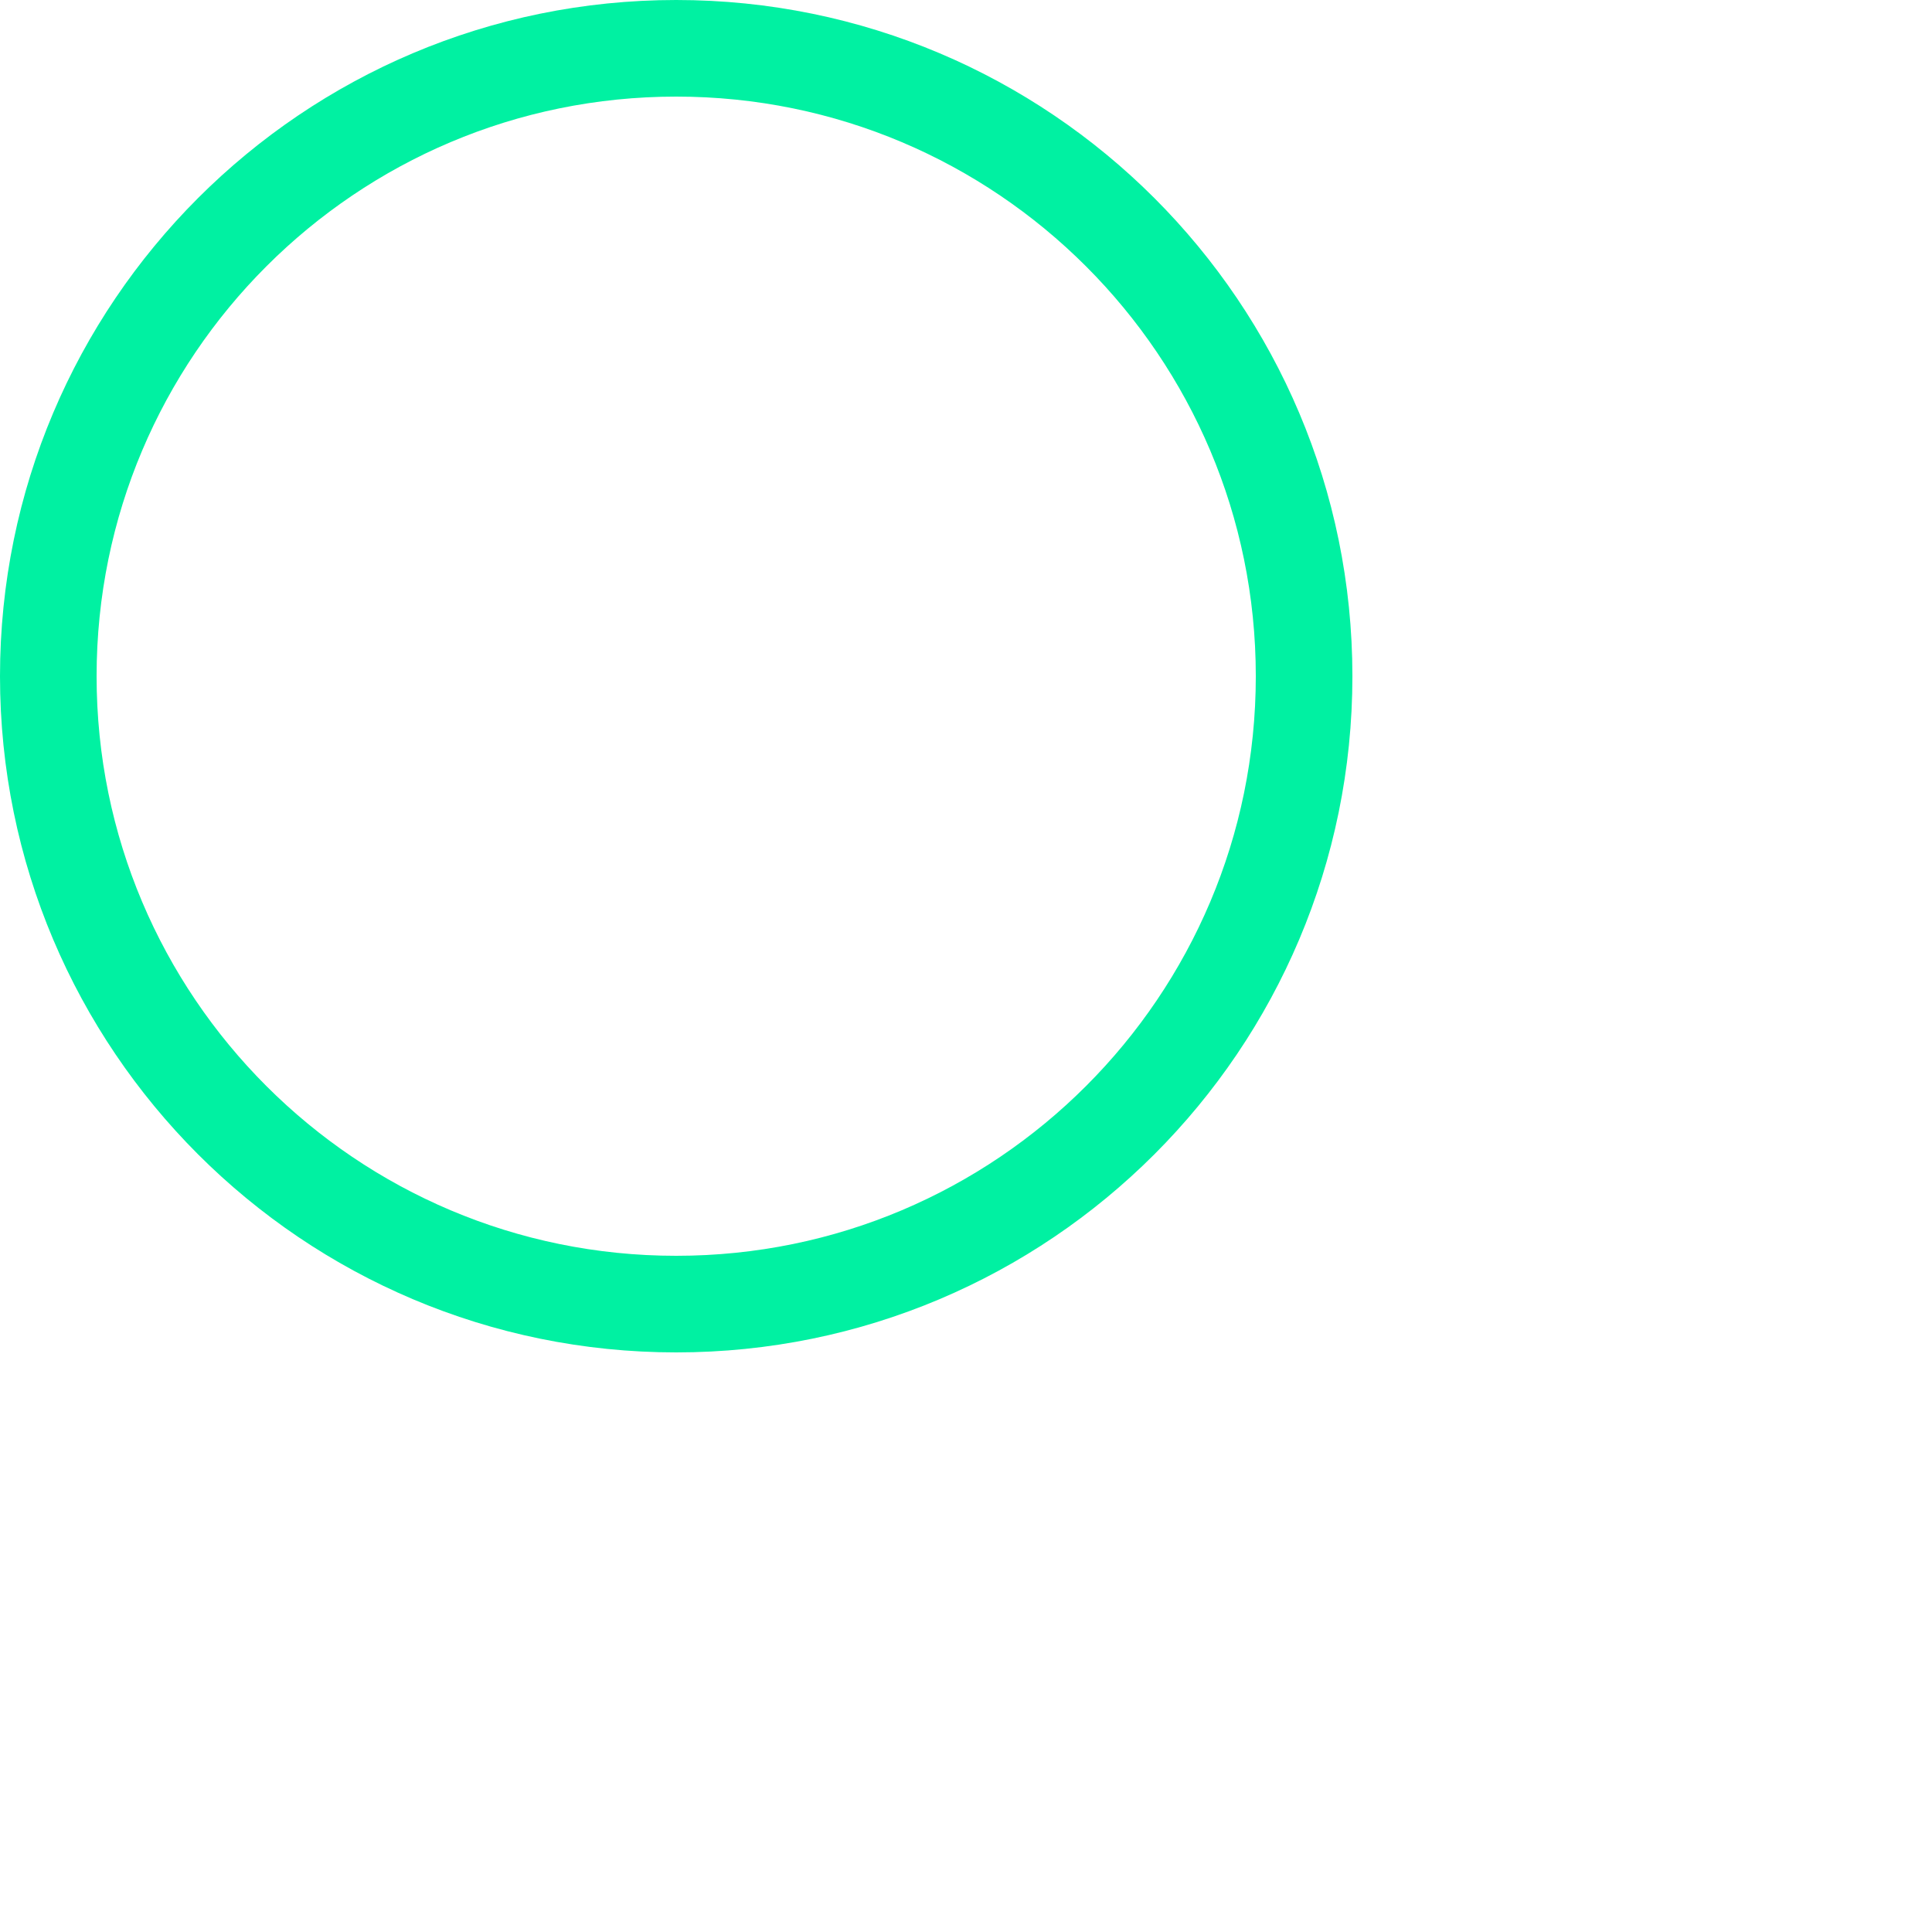
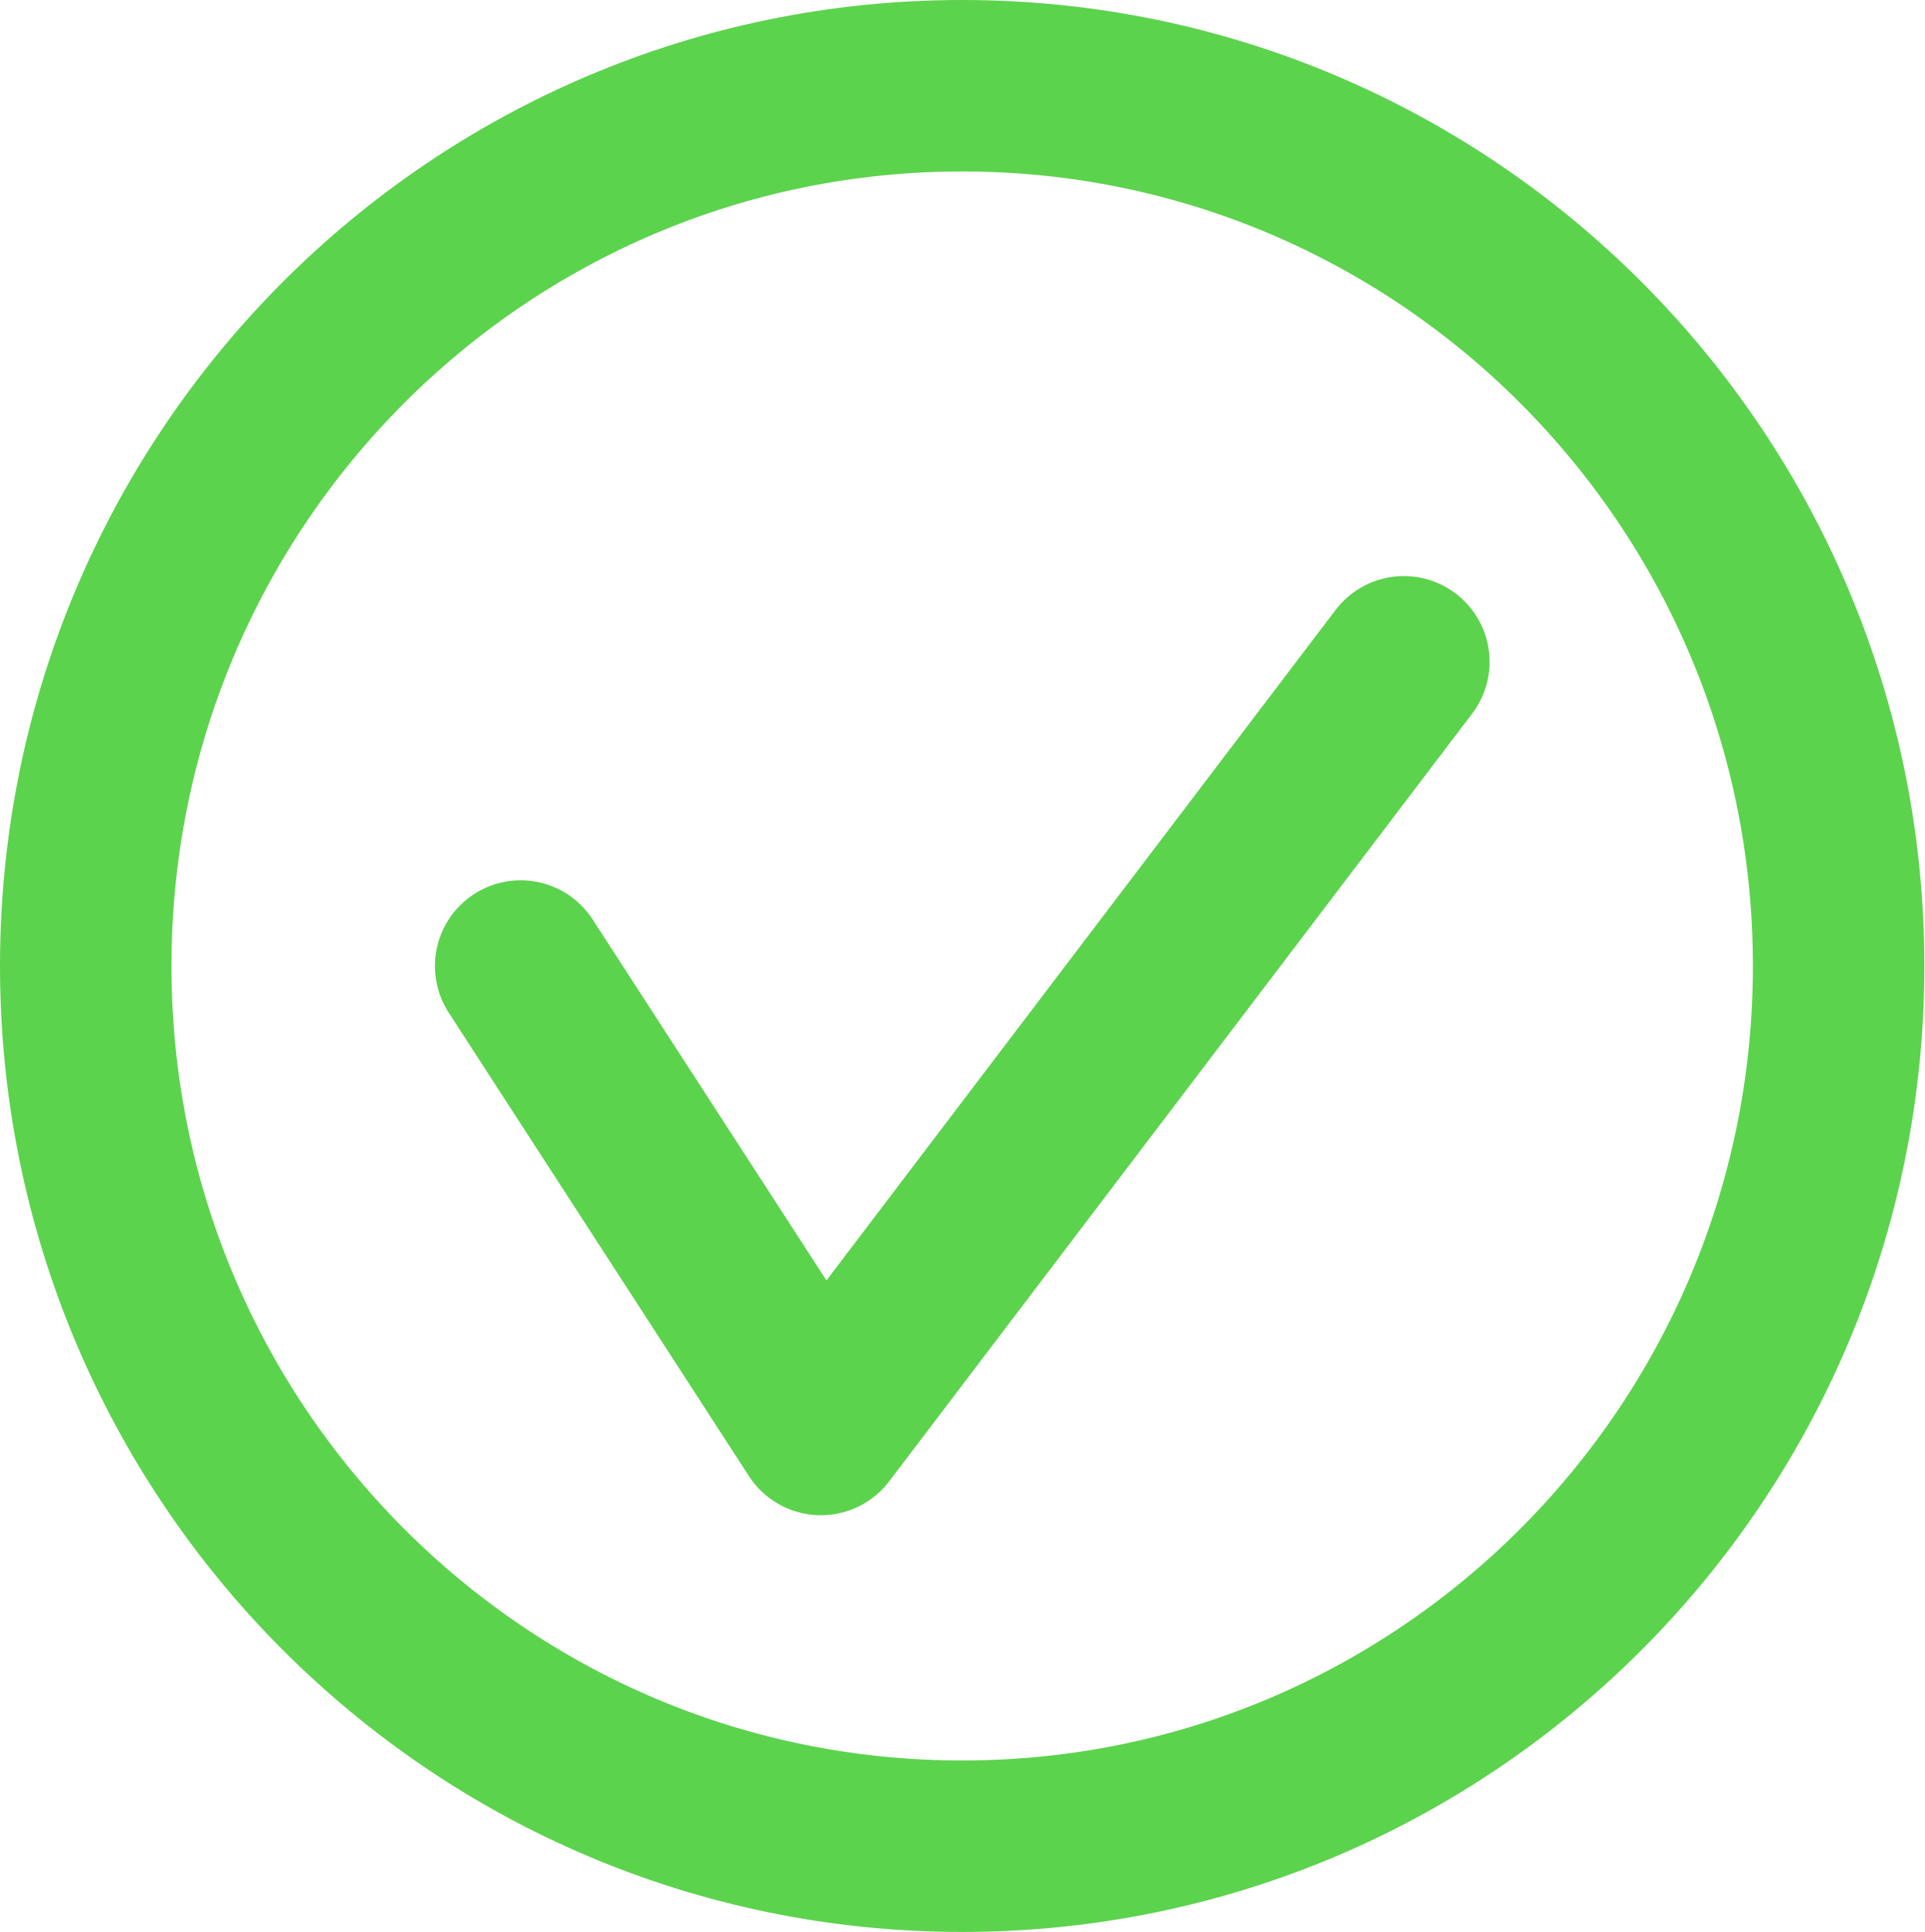
- <svg xmlns="http://www.w3.org/2000/svg" width="7" height="7" viewBox="0 0 10 10">
-   <defs>
-     <style>
-       .cls-1, .cls-3 {
-         fill: none;
-       }
- 
-       .cls-1 {
-         stroke: #00f1a2;
-         stroke-width: 0.5px;
-       }
- 
-       .cls-2 {
-         stroke: none;
-       }
-     </style>
-   </defs>
-   <g id="Ellisse_401" data-name="Ellisse 401" class="cls-1">
-     <circle class="cls-2" cx="3.5" cy="3.5" r="3.5" />
-     <circle class="cls-3" cx="3.5" cy="3.5" r="3.25" />
+ <svg xmlns="http://www.w3.org/2000/svg" width="33.671" height="33.803" viewBox="0 0 33.671 33.803">
+   <g id="Raggruppa_3514" data-name="Raggruppa 3514" transform="translate(-1322.5 -425)">
+     <ellipse id="Ellisse_42" data-name="Ellisse 42" cx="15.335" cy="15.401" rx="15.335" ry="15.401" transform="translate(1324 426.5)" fill="none" stroke="#5cd34d" stroke-linecap="round" stroke-linejoin="round" stroke-width="3" />
+     <path id="Tracciato_2483" data-name="Tracciato 2483" d="M1978.747,3520.864l5.253,8.109,10.2-13.432" transform="translate(-647.137 -3078.962)" fill="none" stroke="#5cd34d" stroke-linecap="round" stroke-linejoin="round" stroke-width="3" />
  </g>
</svg>
